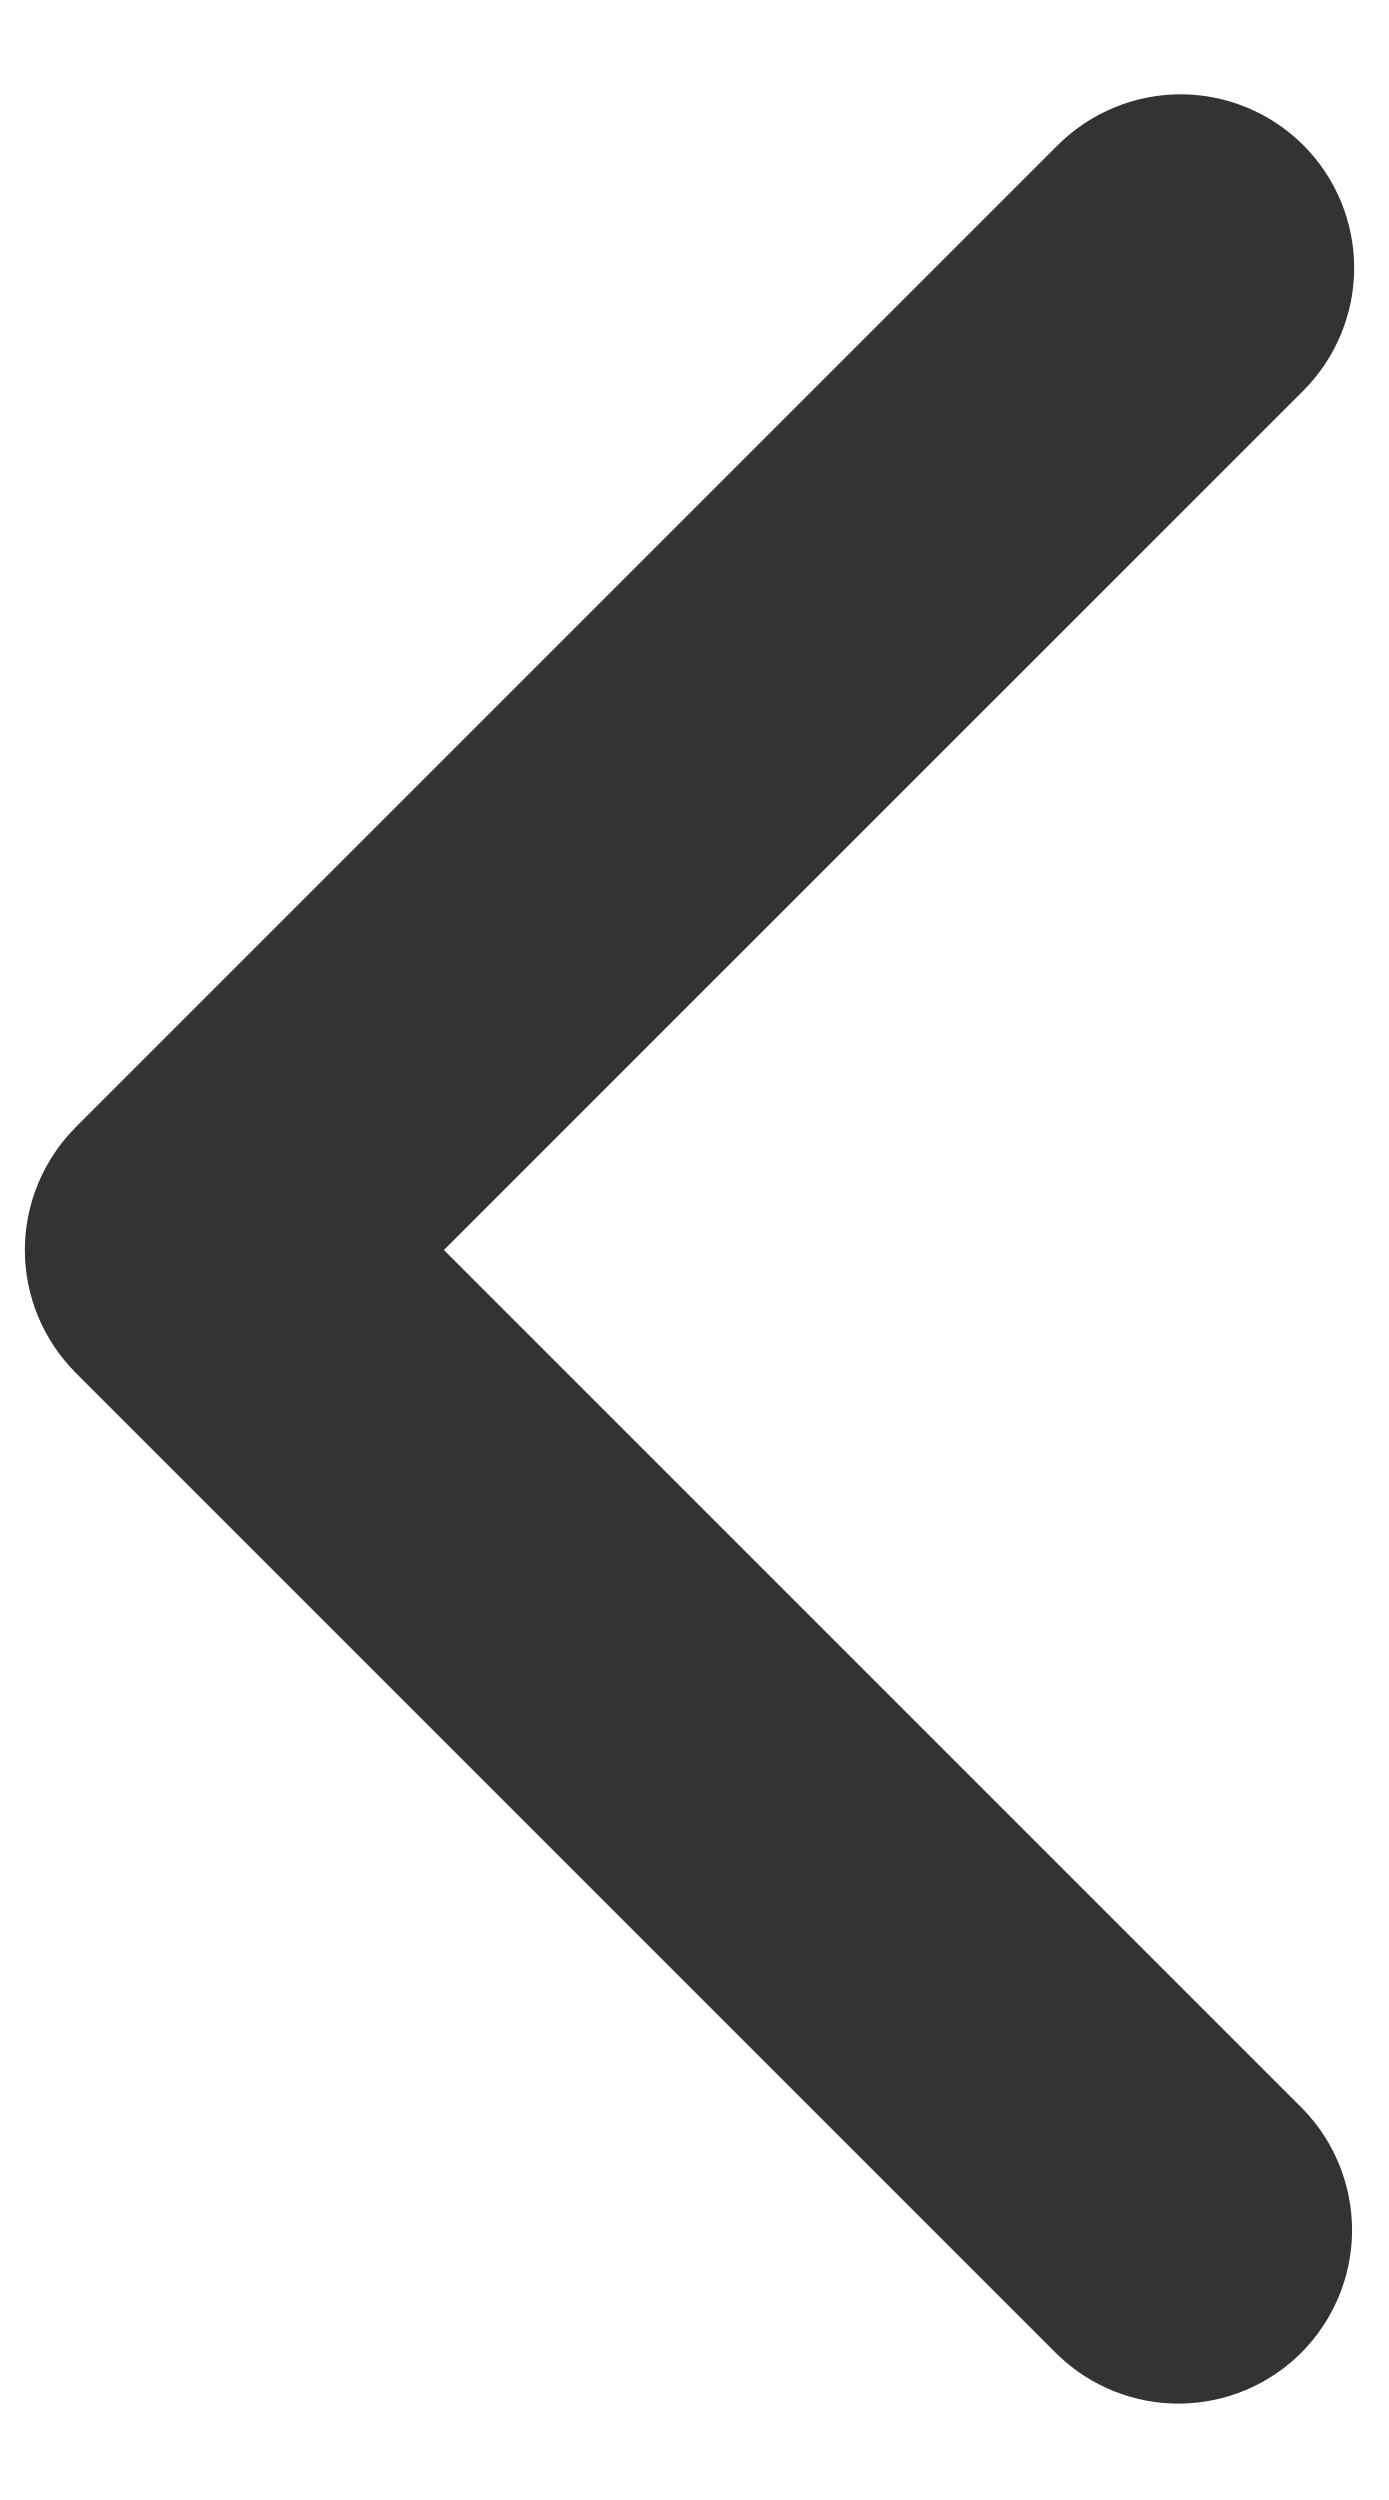
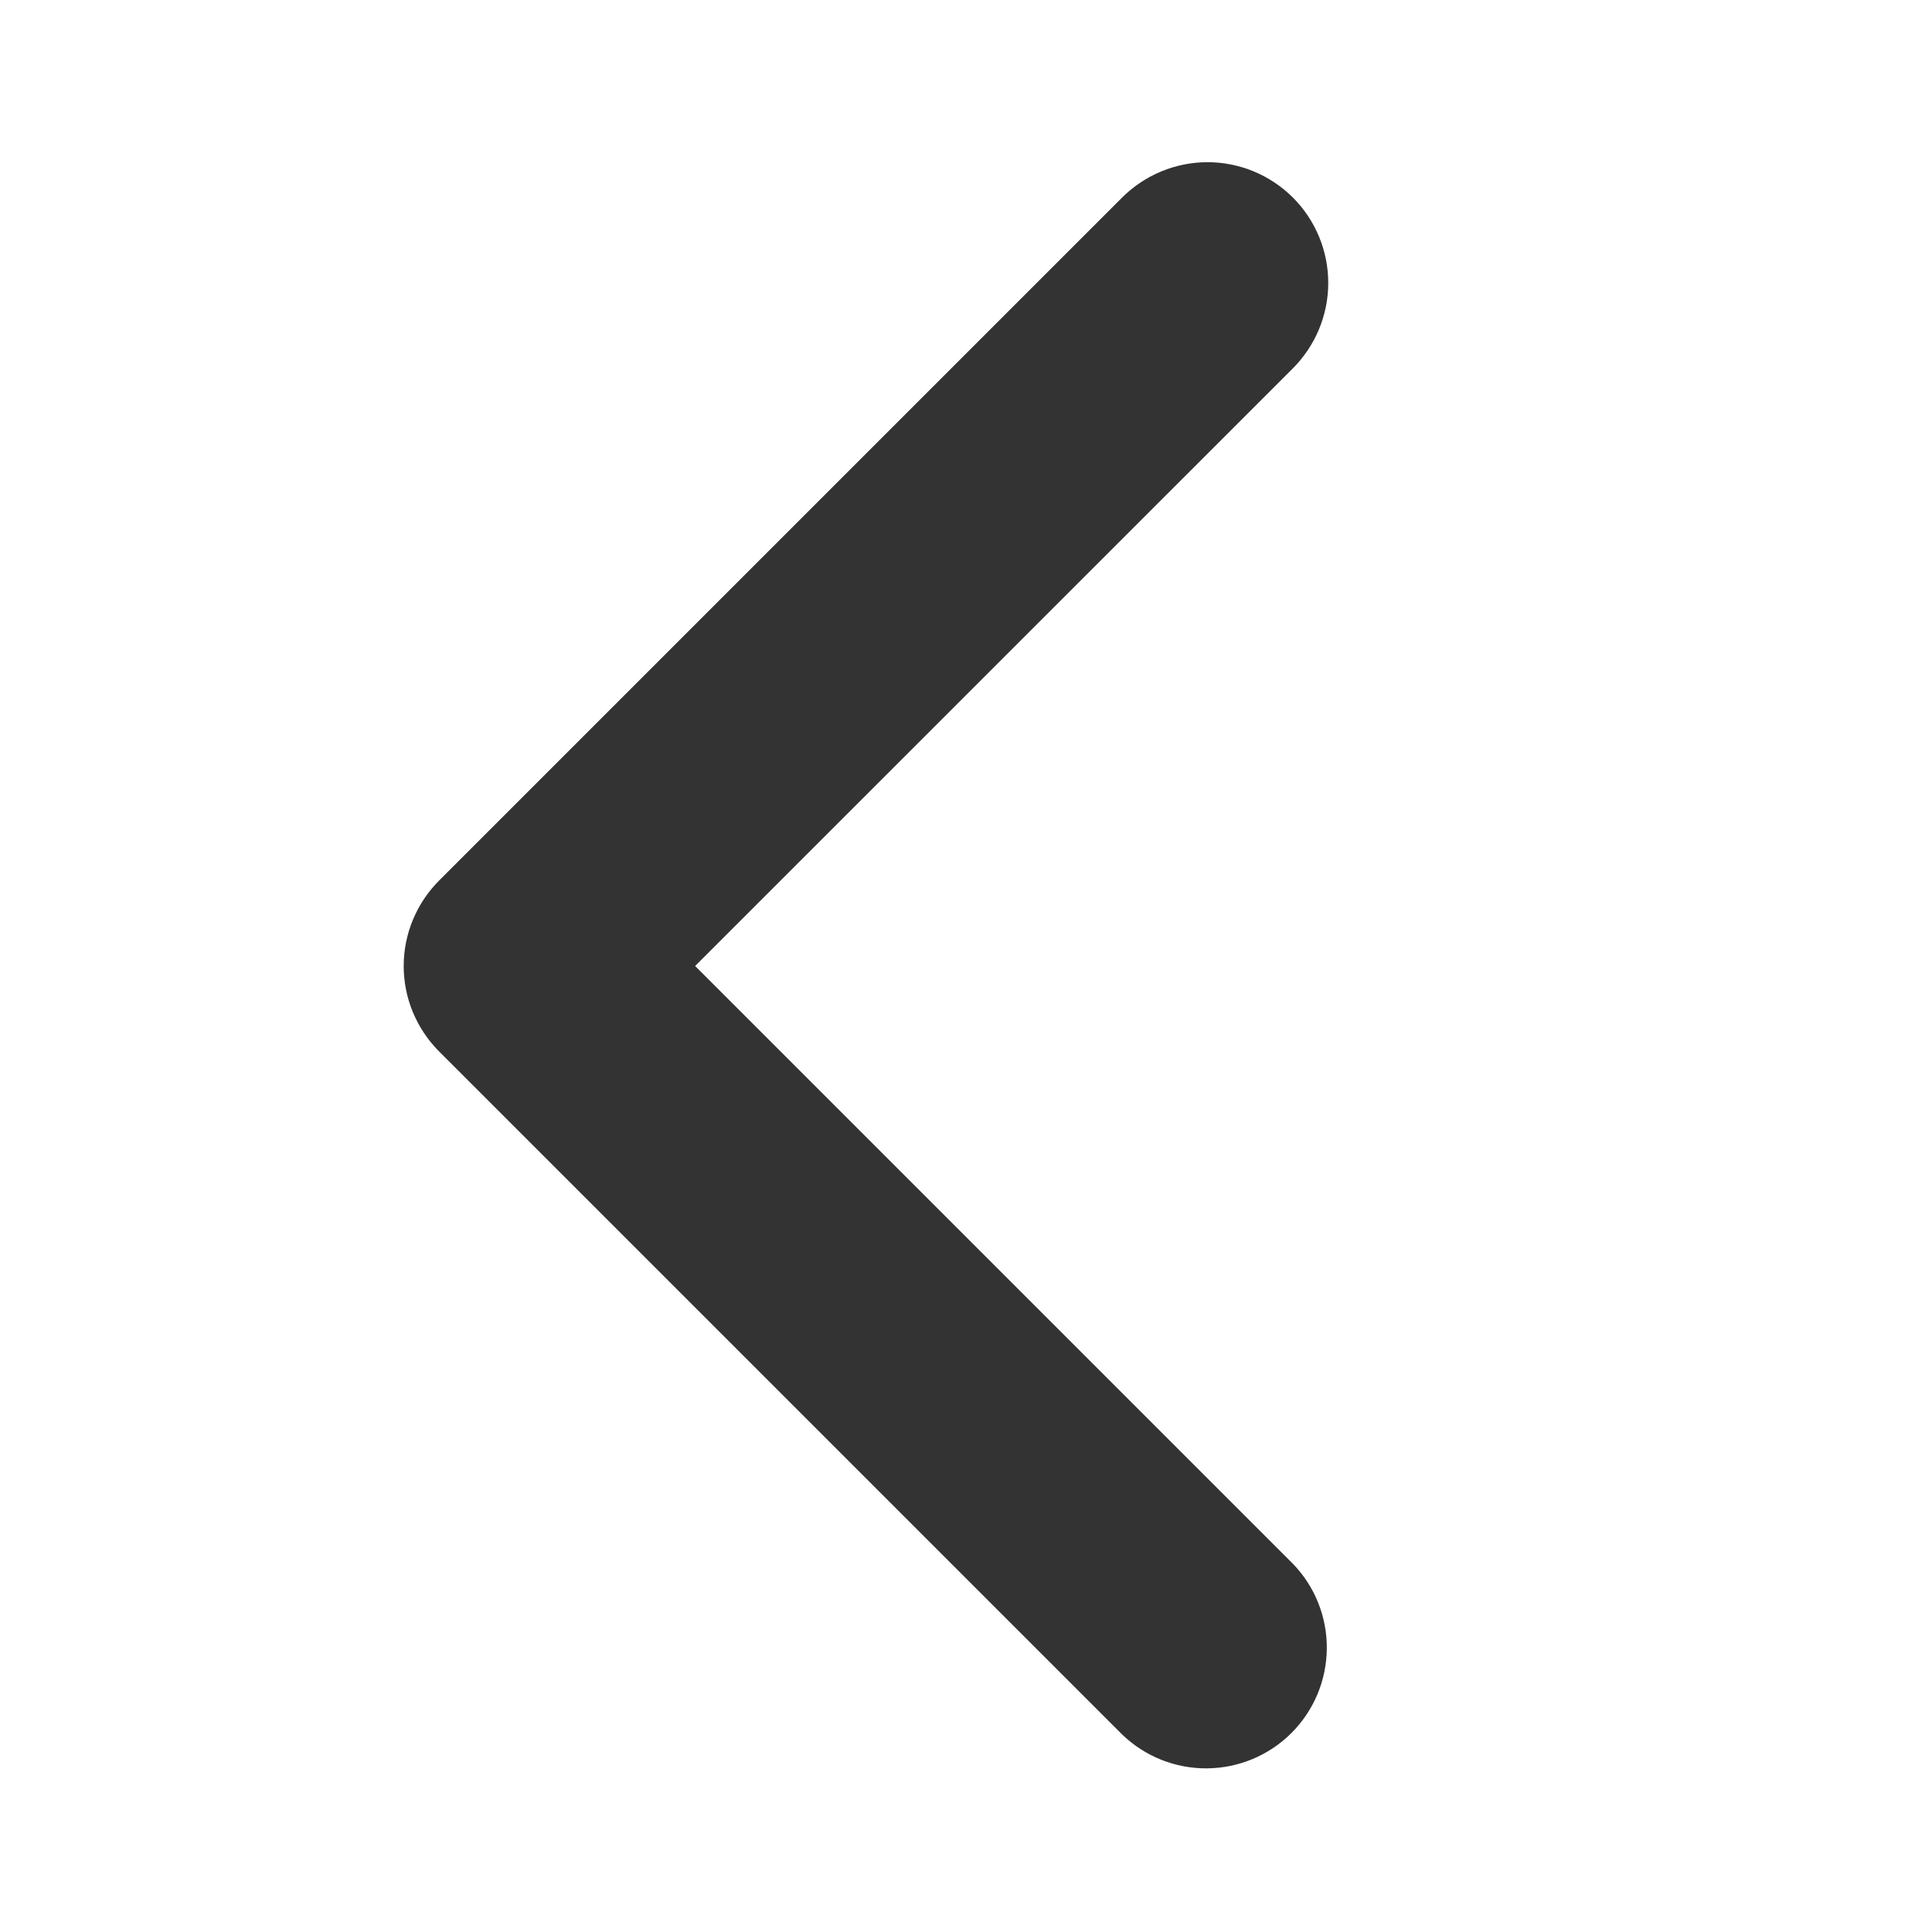
- <svg xmlns="http://www.w3.org/2000/svg" width="10" height="18" viewBox="0 0 10 18" fill="none">
-   <path d="M9.384 1.045C9.618 1.279 9.75 1.597 9.75 1.929C9.75 2.26 9.618 2.578 9.384 2.813L3.196 9L9.384 15.188C9.611 15.423 9.737 15.739 9.735 16.067C9.732 16.395 9.6 16.708 9.369 16.94C9.137 17.172 8.823 17.303 8.495 17.306C8.168 17.309 7.852 17.183 7.616 16.955L0.545 9.884C0.311 9.649 0.179 9.332 0.179 9C0.179 8.669 0.311 8.351 0.545 8.116L7.616 1.045C7.851 0.811 8.169 0.679 8.5 0.679C8.831 0.679 9.149 0.811 9.384 1.045Z" fill="#333333" />
+ <svg xmlns="http://www.w3.org/2000/svg" width="20" height="20" viewBox="0 0 20 20" fill="none">
+   <path d="M13.384 2.045C13.618 2.279 13.75 2.597 13.75 2.929C13.75 3.26 13.618 3.578 13.384 3.813L7.196 10L13.384 16.188C13.612 16.423 13.738 16.739 13.735 17.067C13.732 17.395 13.601 17.708 13.369 17.94C13.137 18.172 12.823 18.303 12.496 18.306C12.168 18.309 11.852 18.183 11.616 17.955L4.545 10.884C4.311 10.649 4.179 10.332 4.179 10C4.179 9.669 4.311 9.351 4.545 9.116L11.616 2.045C11.851 1.811 12.169 1.679 12.5 1.679C12.832 1.679 13.149 1.811 13.384 2.045Z" fill="#333333" />
</svg>
